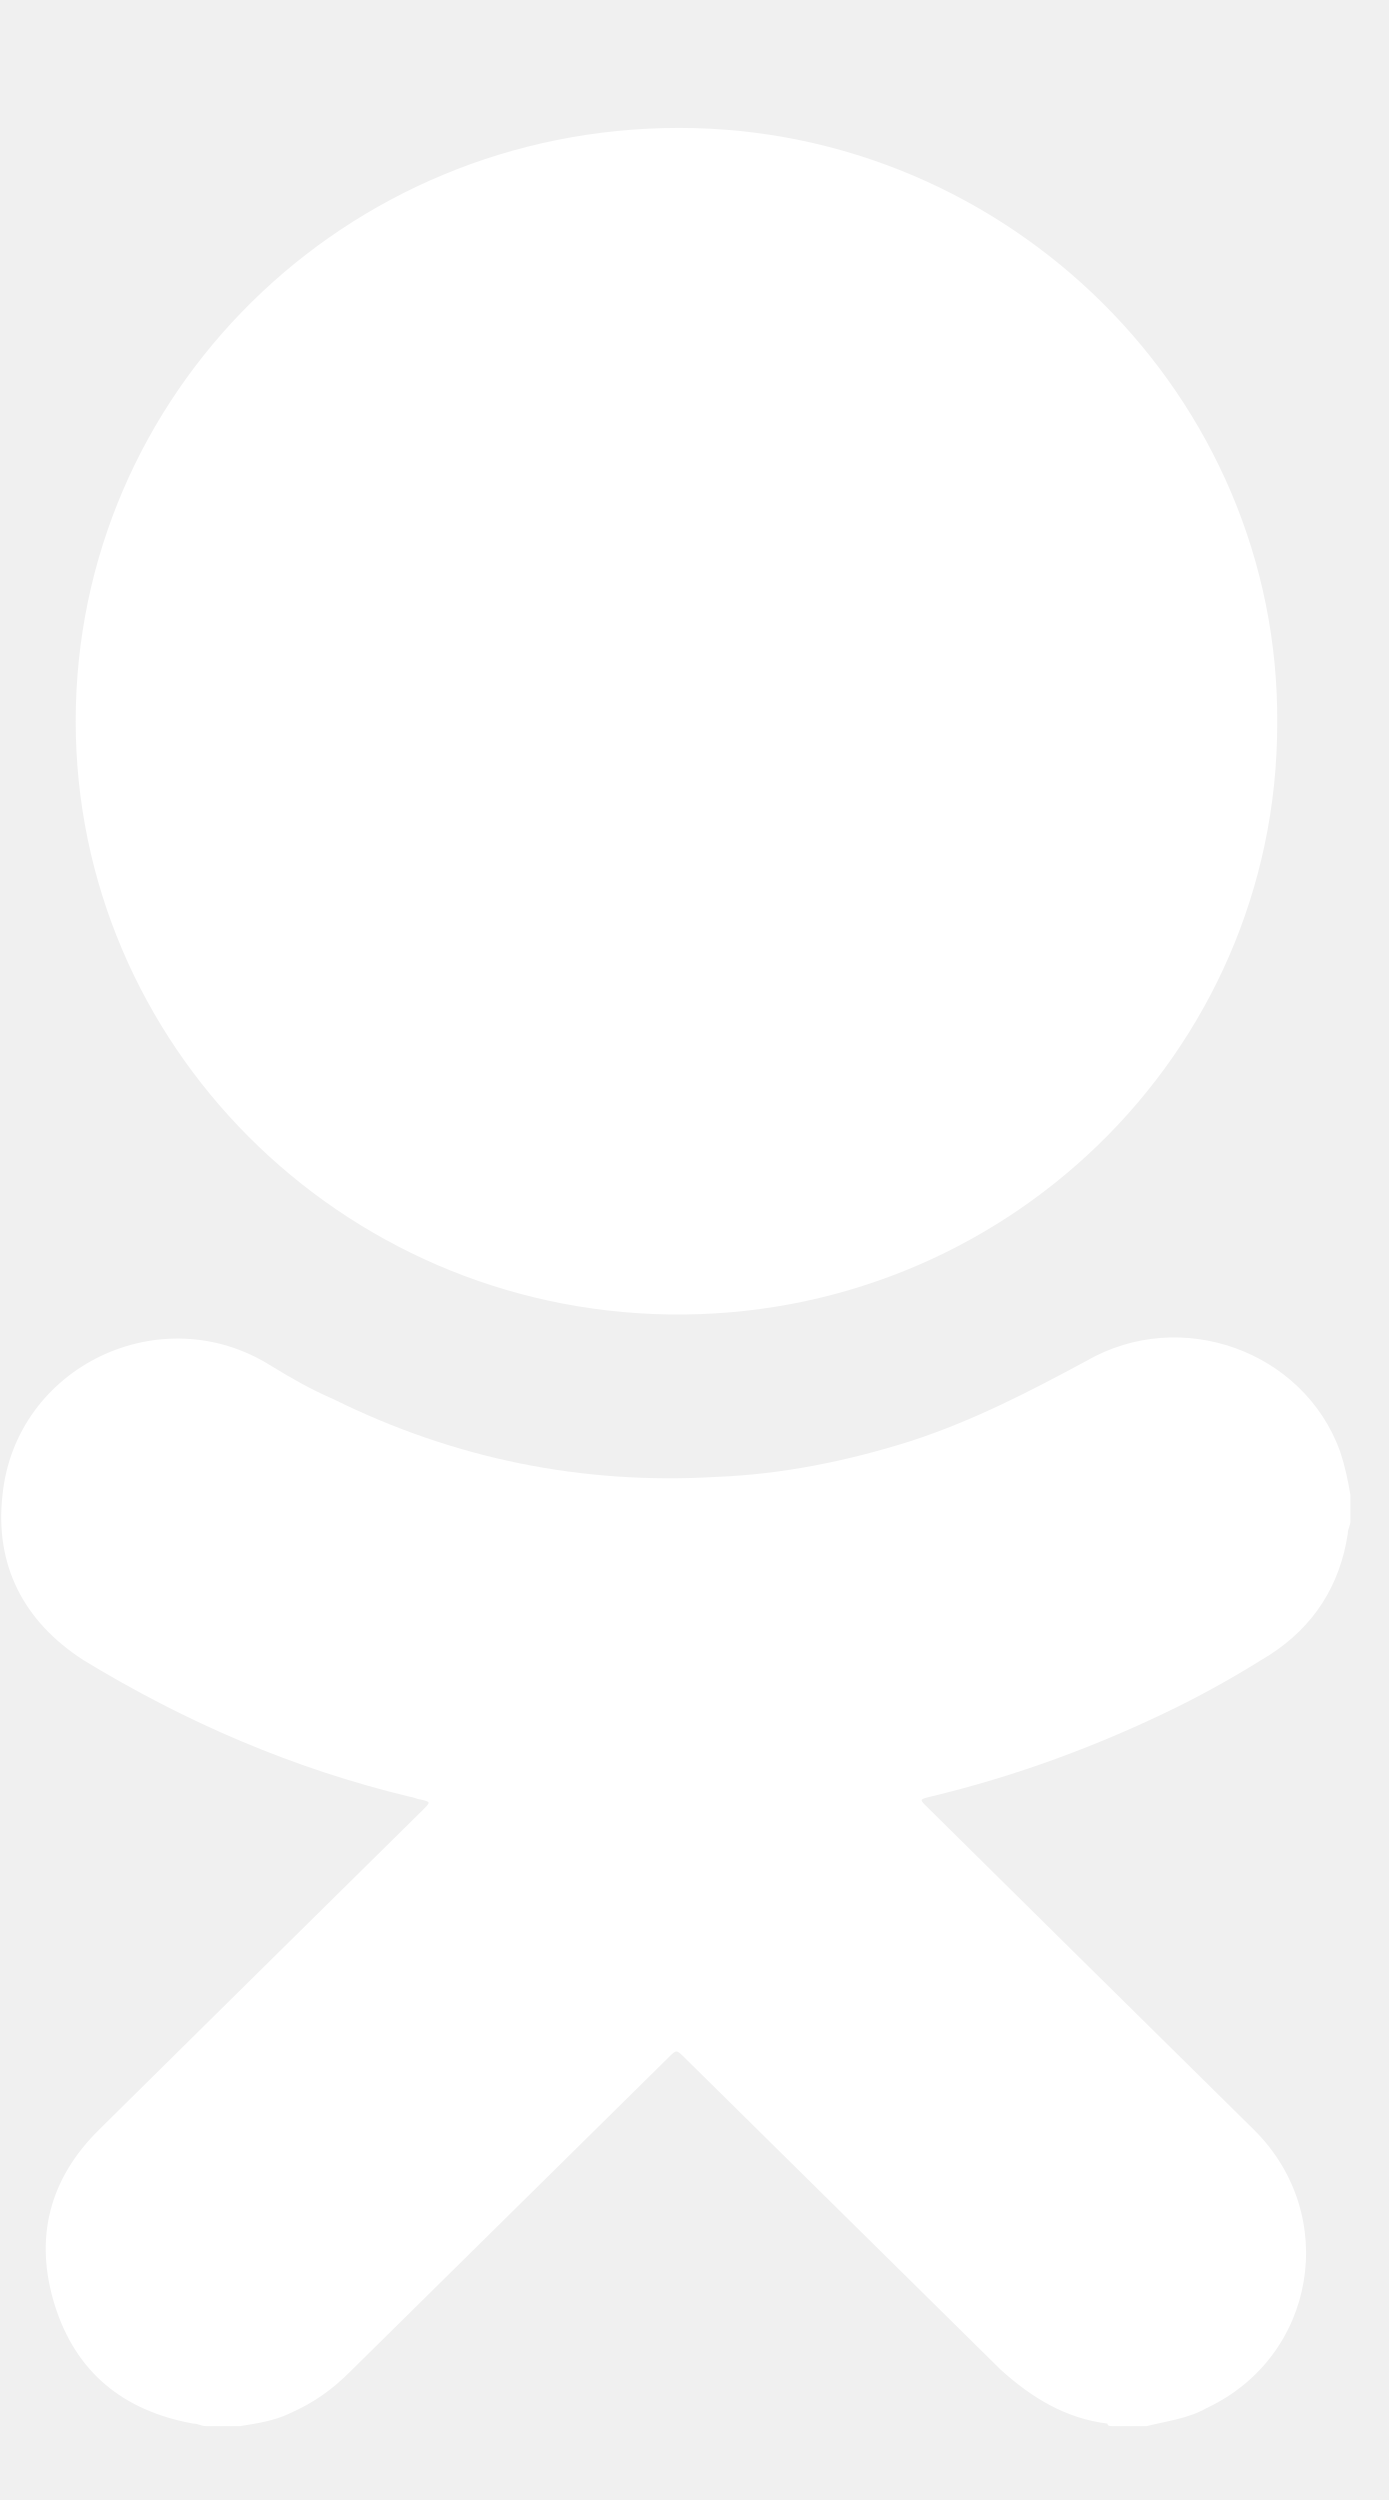
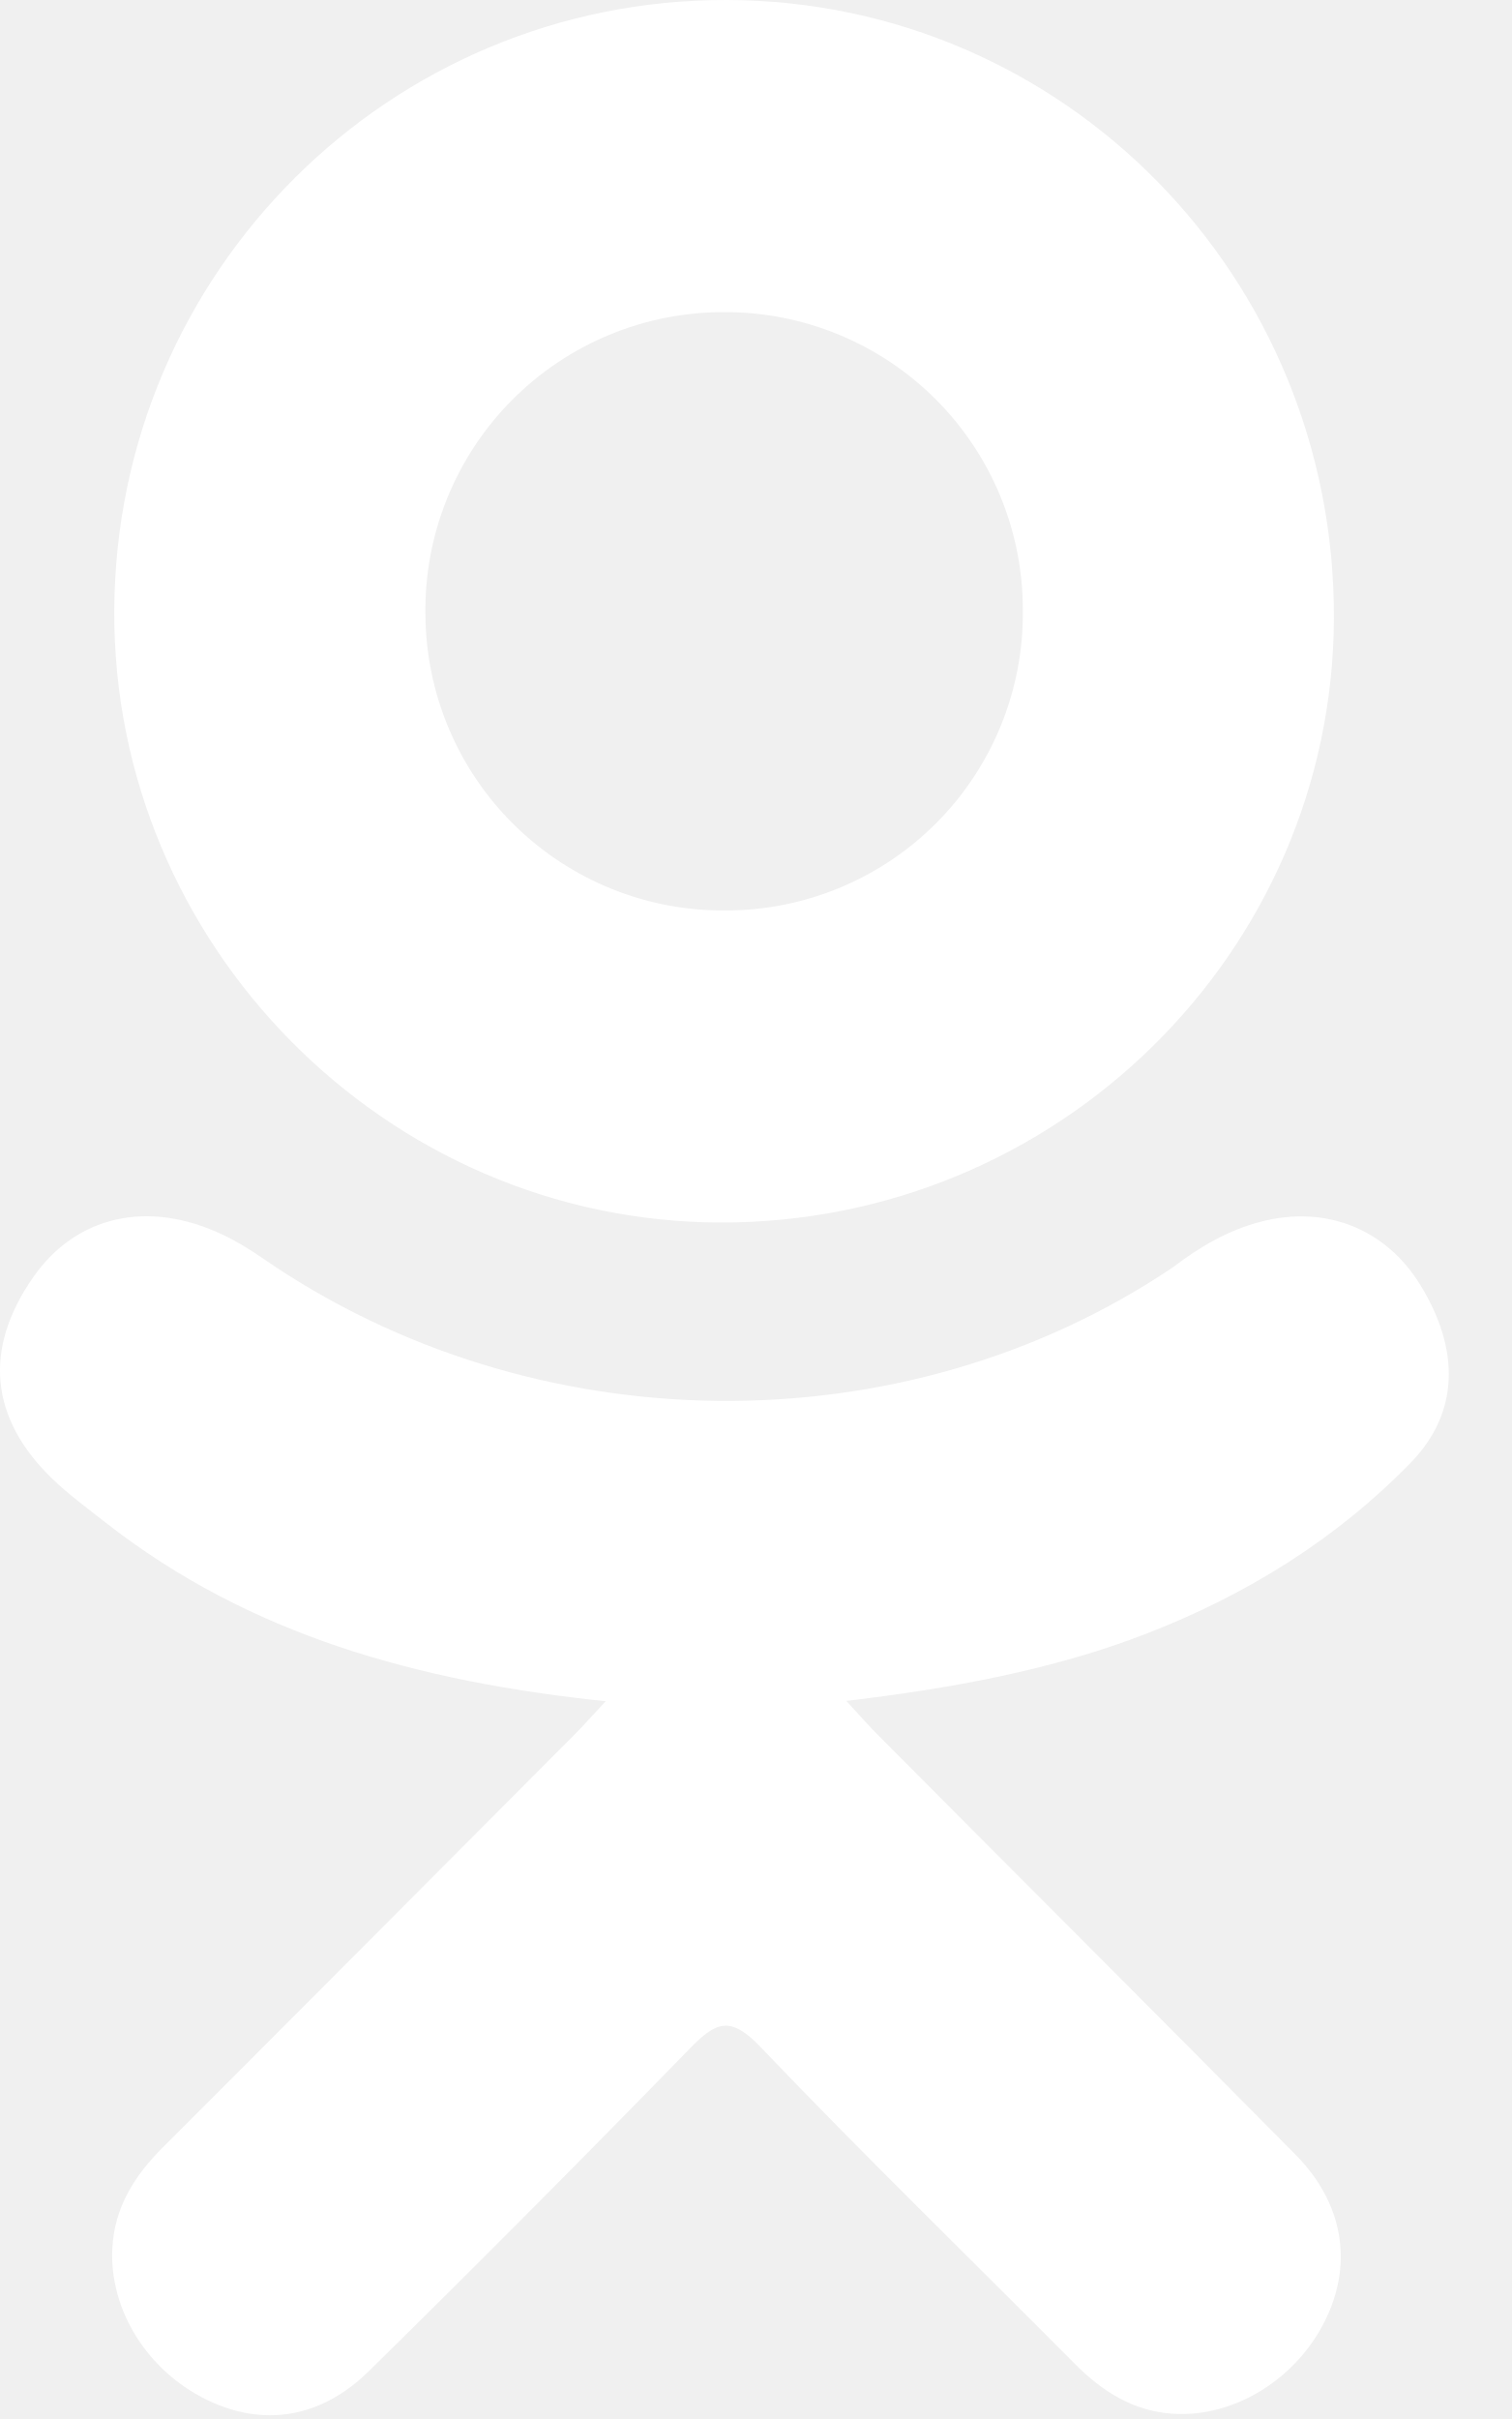
- <svg xmlns="http://www.w3.org/2000/svg" width="10" height="18" viewBox="0 0 10 18" fill="none">
-   <path d="M4.889 0.921C7.259 0.921 9.215 2.853 9.196 5.211C9.196 7.588 7.221 9.501 4.814 9.464C2.444 9.427 0.545 7.514 0.545 5.193C0.545 2.834 2.482 0.921 4.889 0.921ZM9.723 10.95C9.723 10.987 9.704 11.006 9.704 11.043C9.648 11.414 9.46 11.711 9.14 11.916C8.933 12.046 8.707 12.176 8.482 12.287C7.917 12.566 7.315 12.789 6.695 12.937C6.62 12.956 6.62 12.956 6.676 13.011C7.014 13.346 7.372 13.698 7.71 14.033C8.143 14.46 8.594 14.906 9.027 15.333C9.648 15.946 9.478 16.967 8.688 17.338C8.557 17.413 8.406 17.431 8.256 17.468C8.181 17.468 8.087 17.468 8.011 17.468C7.993 17.468 7.974 17.468 7.974 17.45C7.673 17.413 7.428 17.264 7.203 17.06C6.45 16.317 5.679 15.556 4.927 14.813C4.87 14.757 4.87 14.757 4.814 14.813C4.043 15.574 3.291 16.317 2.519 17.078C2.388 17.209 2.256 17.301 2.087 17.376C1.974 17.431 1.842 17.45 1.729 17.468C1.654 17.468 1.579 17.468 1.485 17.468C1.447 17.468 1.429 17.45 1.391 17.45C0.883 17.357 0.545 17.078 0.394 16.596C0.244 16.113 0.356 15.686 0.714 15.333C1.034 15.017 1.334 14.72 1.654 14.404C2.124 13.94 2.595 13.476 3.046 13.03C3.102 12.974 3.102 12.974 3.027 12.956C3.008 12.956 2.971 12.937 2.952 12.937C2.106 12.733 1.334 12.399 0.601 11.953C0.168 11.674 -0.039 11.266 0.018 10.764C0.112 9.836 1.165 9.334 1.955 9.836C2.106 9.928 2.237 10.003 2.407 10.077C3.272 10.504 4.193 10.69 5.152 10.634C5.623 10.616 6.093 10.523 6.563 10.374C7.014 10.226 7.409 10.021 7.823 9.798C8.5 9.408 9.384 9.724 9.648 10.448C9.685 10.56 9.704 10.653 9.723 10.764C9.723 10.82 9.723 10.876 9.723 10.95Z" fill="white" />
+ <svg viewBox="0 0 20 32">
+   <path d="M8.014 22.505c-2.475-.259-4.707-.869-6.617-2.364-.237-.186-.482-.365-.699-.573-.836-.804-.92-1.725-.258-2.673.566-.812 1.516-1.03 2.504-.563.191.09.373.203.548.324 3.56 2.449 8.452 2.516 12.026.11.354-.271.732-.493 1.17-.606.854-.22 1.65.094 2.107.841.523.853.516 1.686-.128 2.348-.988 1.015-2.177 1.75-3.498 2.262-1.249.485-2.617.729-3.97.89.204.223.3.333.428.461 1.838 1.849 3.685 3.69 5.517 5.543.624.632.755 1.416.41 2.15-.375.803-1.216 1.332-2.041 1.275-.523-.036-.93-.296-1.292-.661-1.388-1.397-2.801-2.769-4.16-4.192-.396-.414-.586-.336-.935.024a278.388 278.388 0 0 1-4.24 4.261c-.641.632-1.404.746-2.147.385-.79-.383-1.292-1.19-1.253-2 .027-.55.296-.968.672-1.344 1.82-1.818 3.634-3.64 5.449-5.462.12-.12.232-.25.407-.436z" fill="#fff" />
+   <path d="M9.522 16.172c-4.415-.015-8.036-3.678-8.01-8.104C1.537 3.594 5.16-.012 9.619 0c4.467.012 8.053 3.67 8.031 8.19-.023 4.418-3.668 7.997-8.128 7.982zm4.012-8.093a3.937 3.937 0 0 0-3.947-3.95 3.943 3.943 0 0 0-3.958 3.997 3.937 3.937 0 0 0 3.978 3.918 3.929 3.929 0 0 0 3.927-3.965z" fill="#fff" />
</svg>
